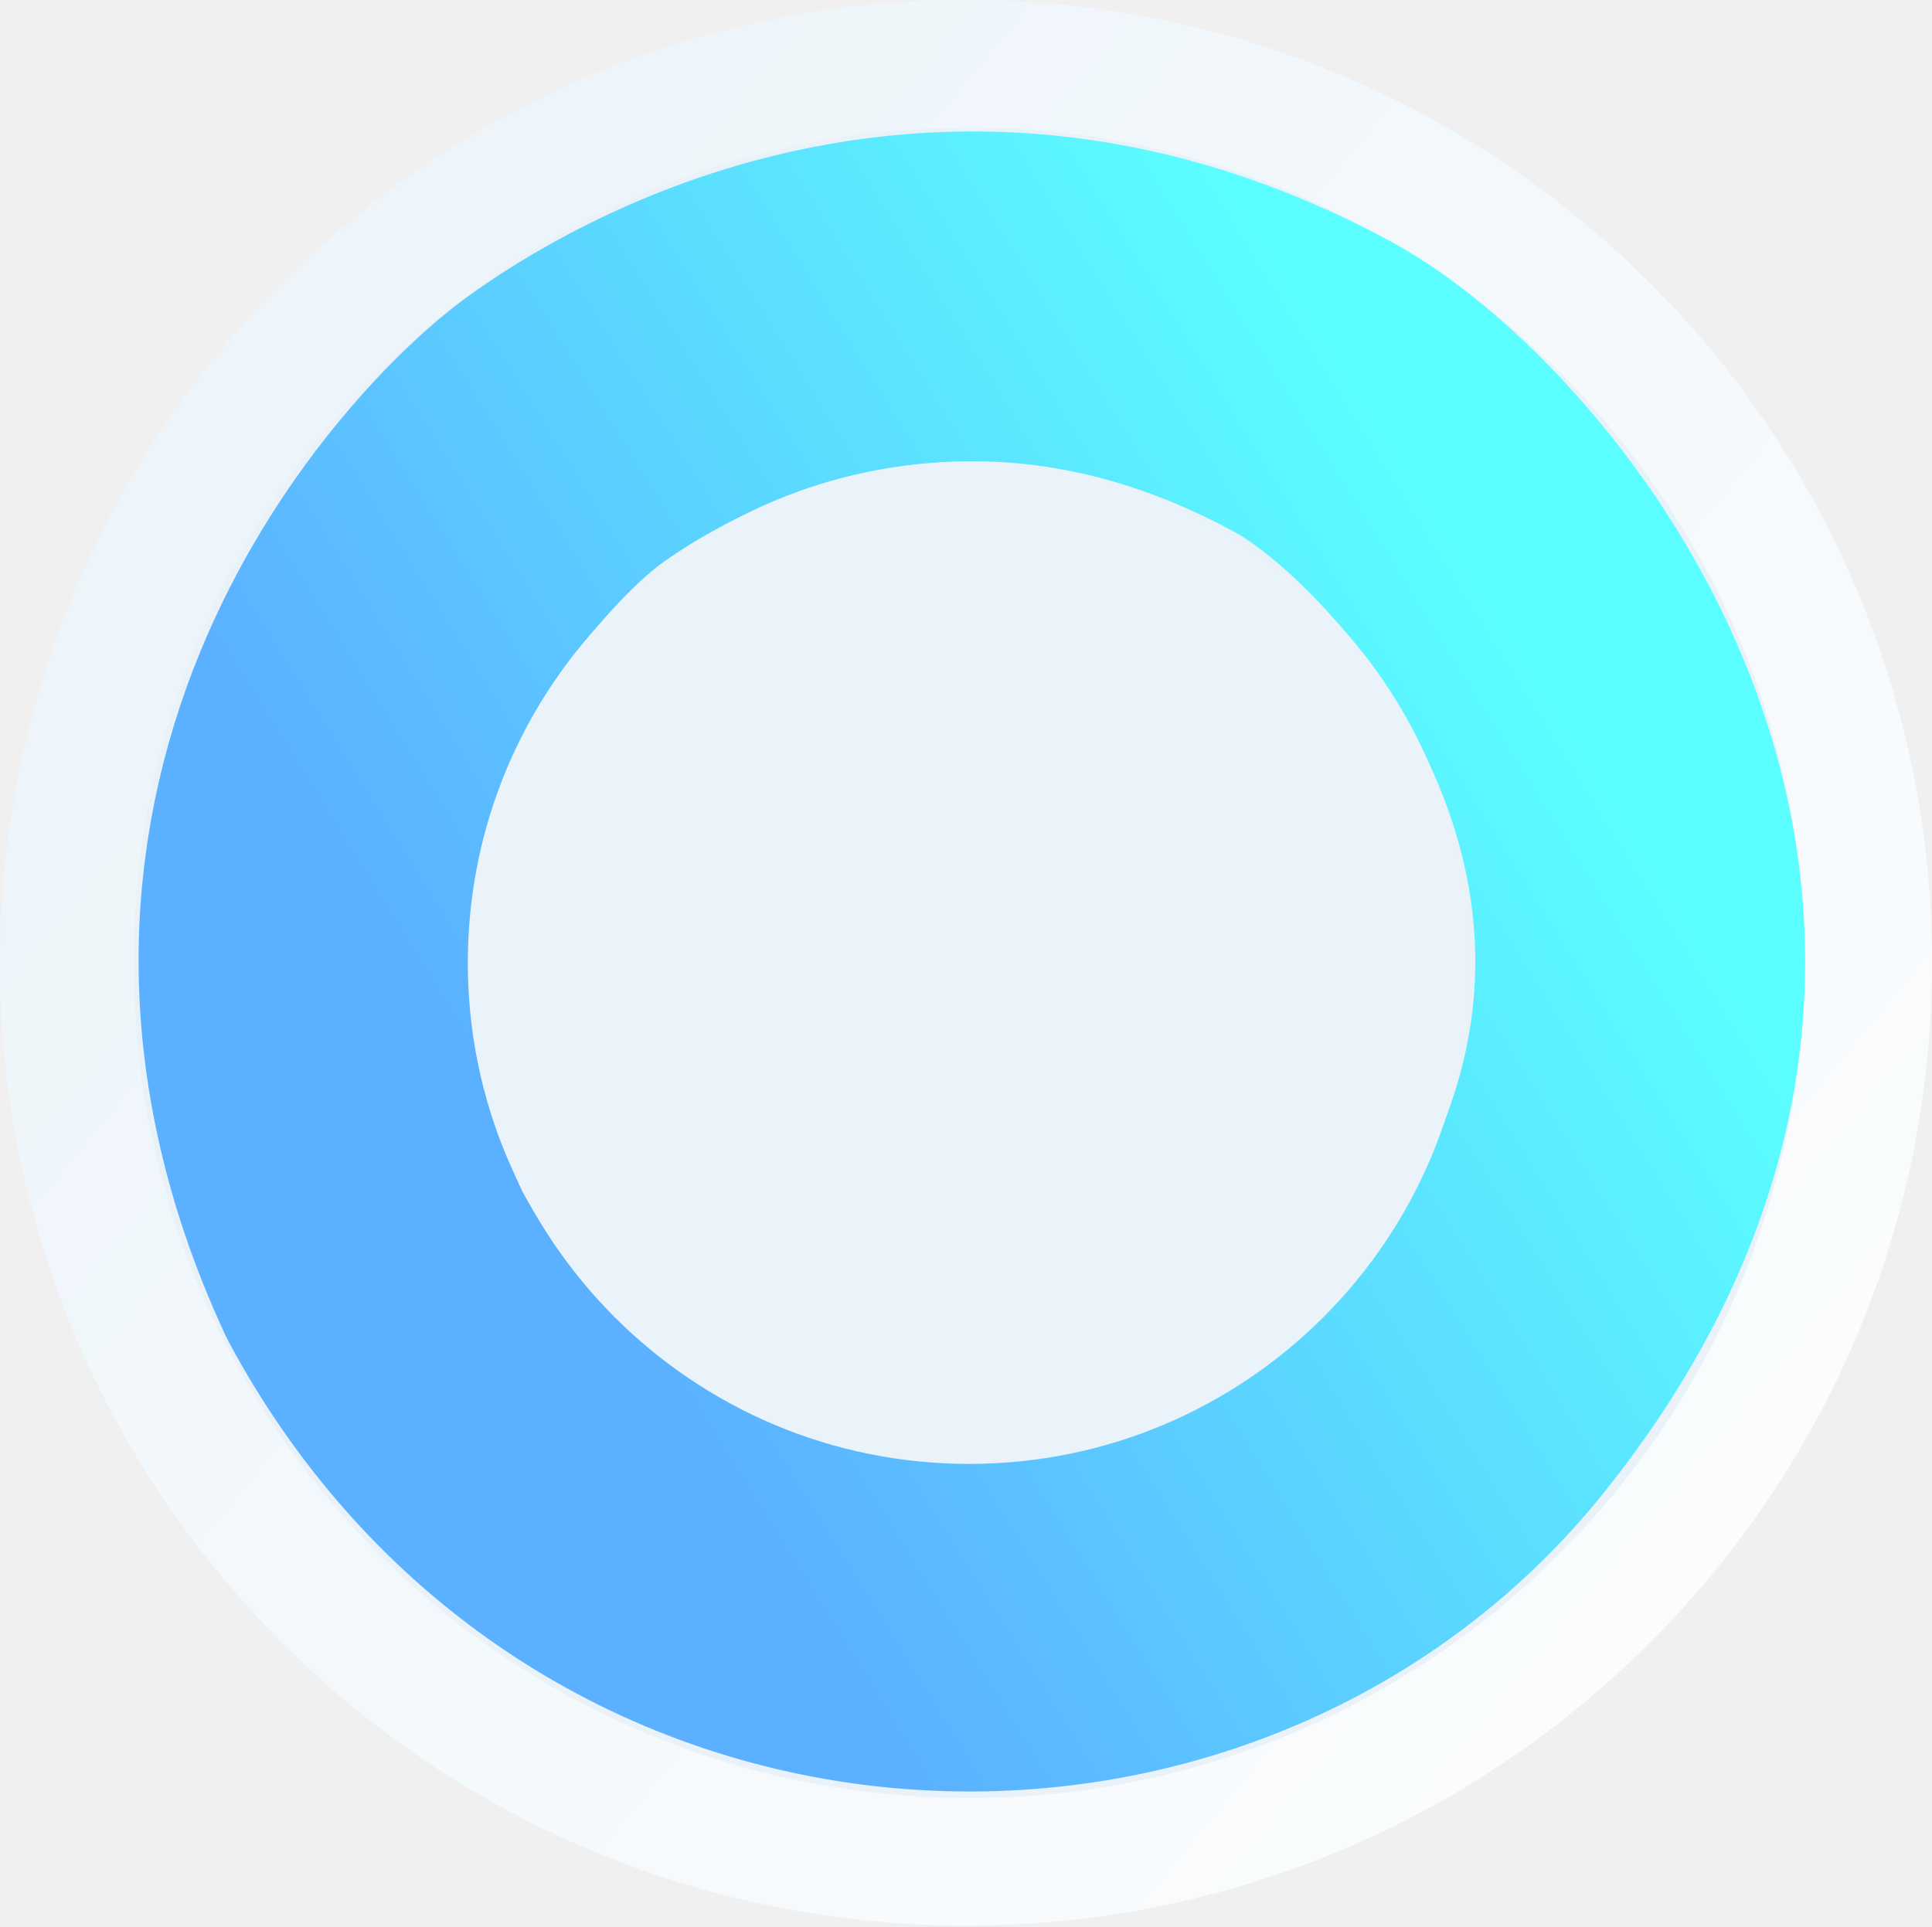
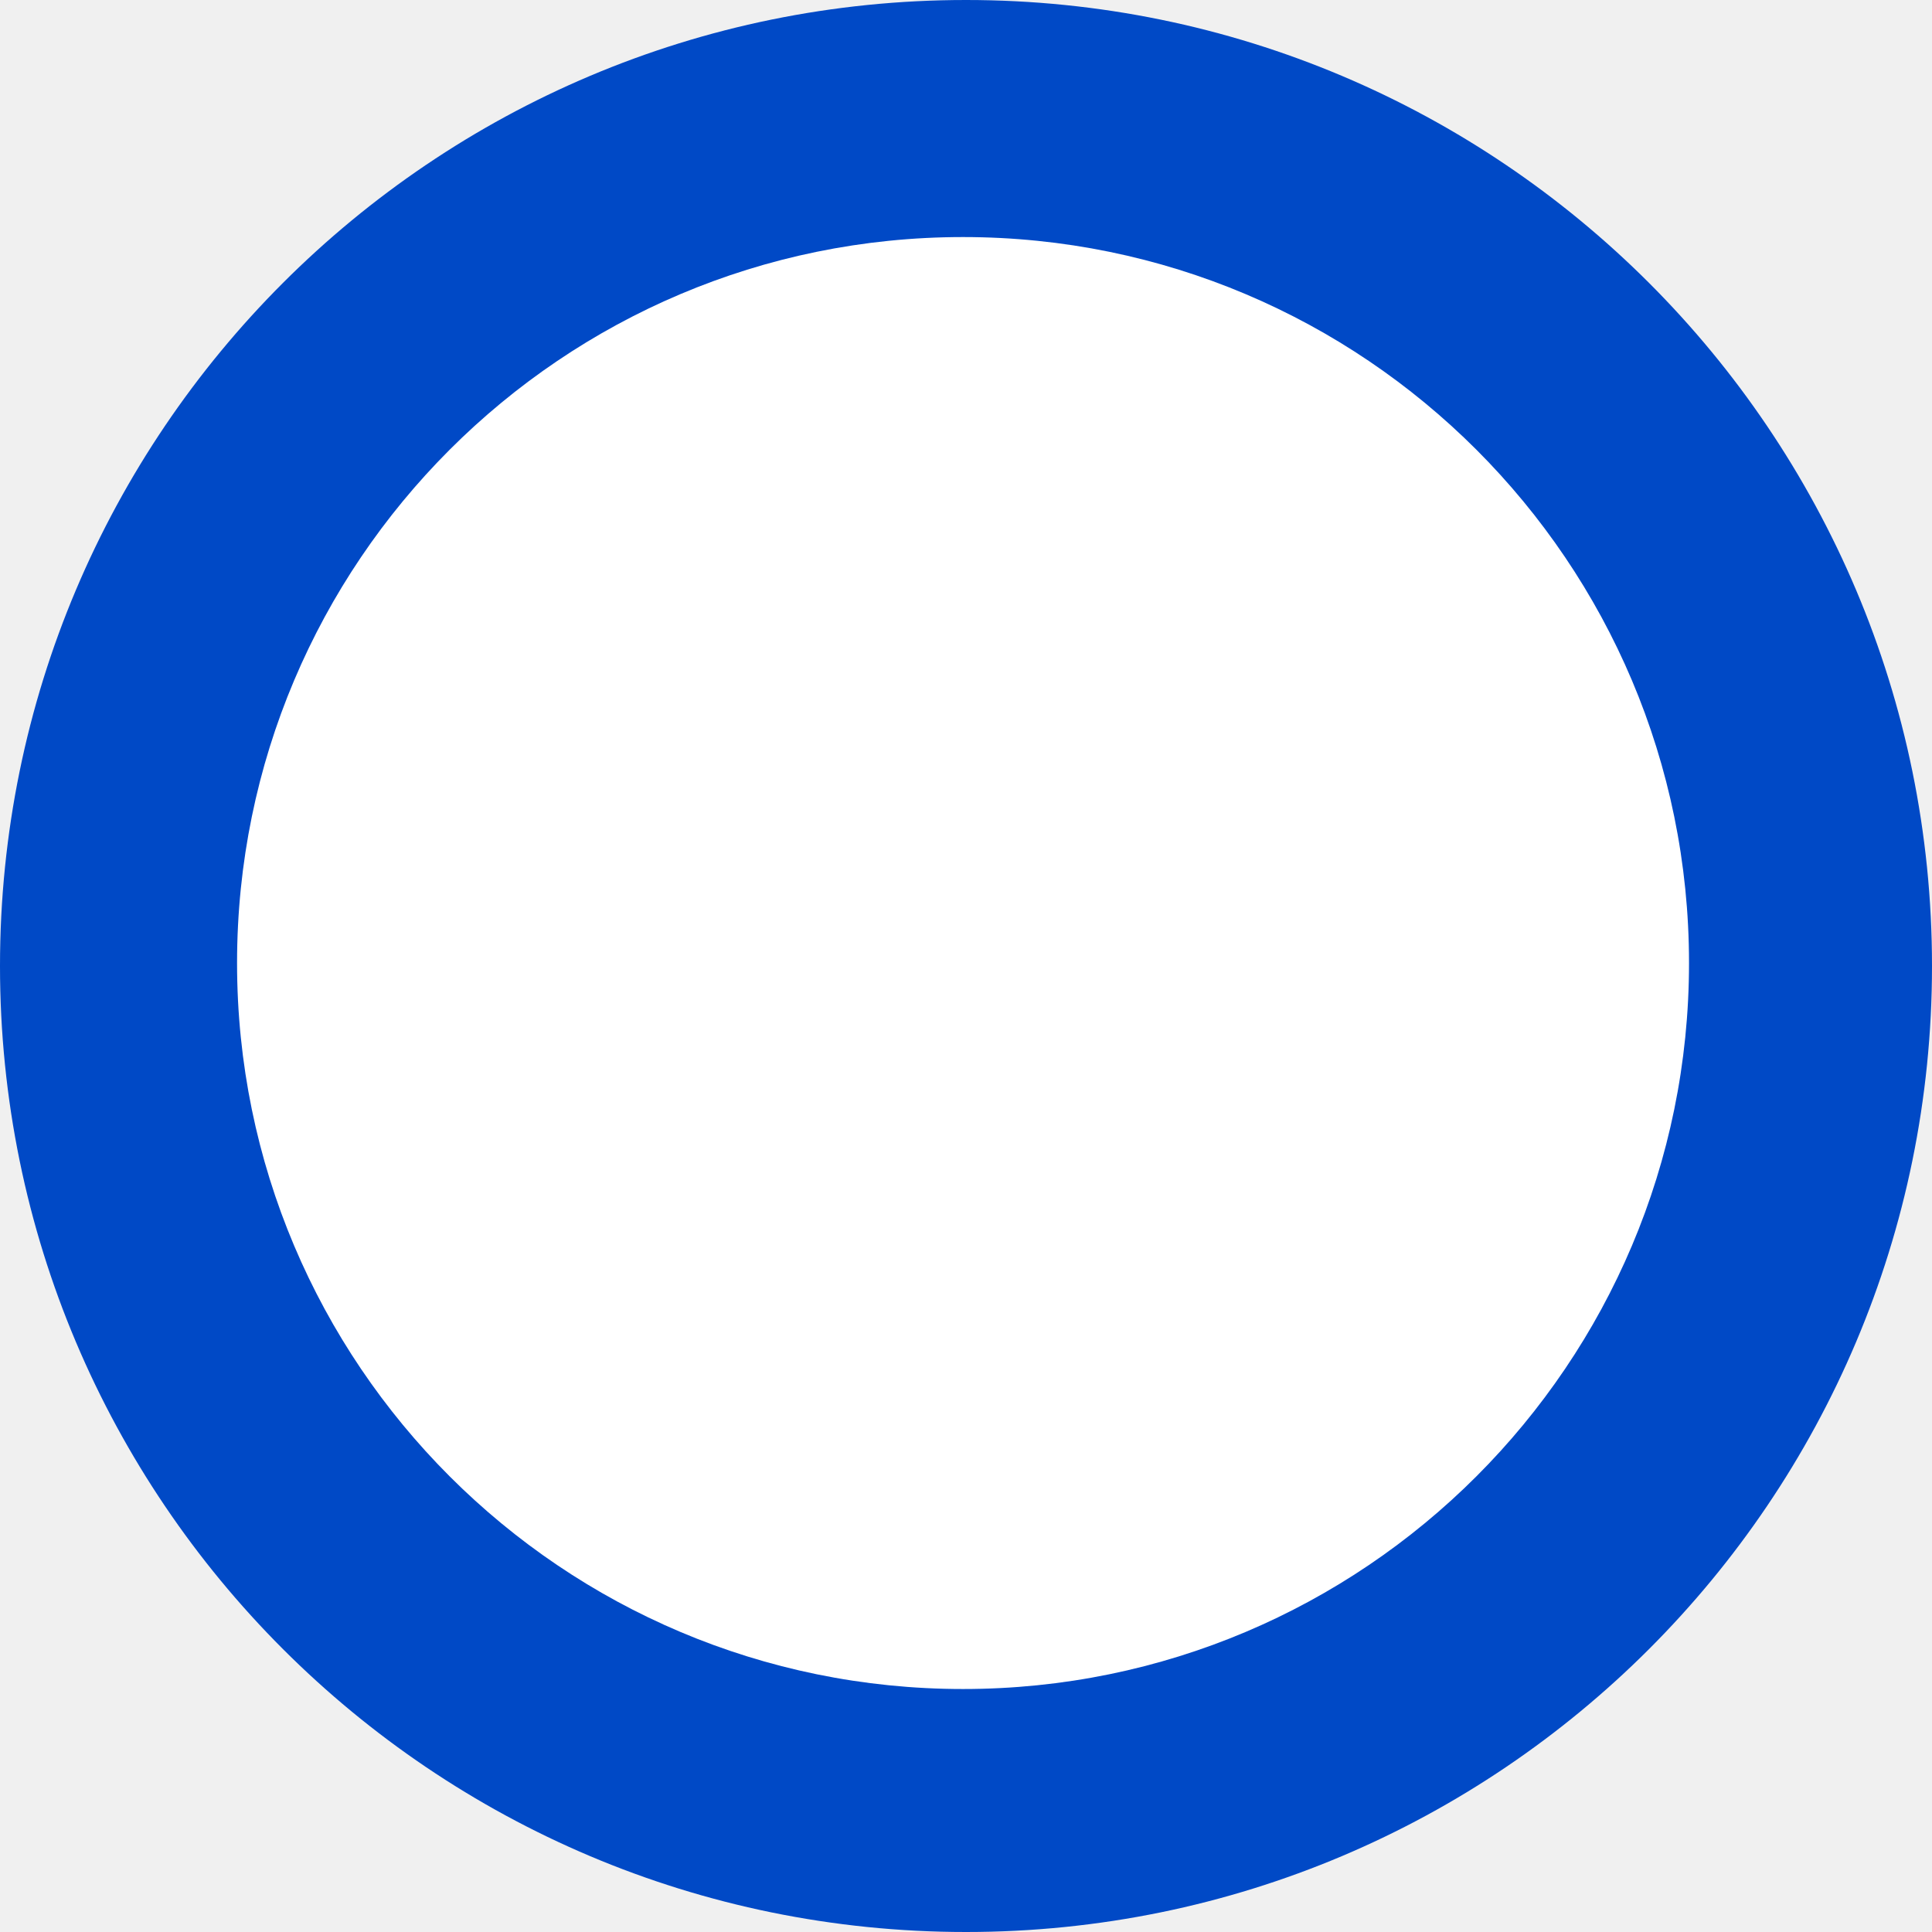
- <svg xmlns="http://www.w3.org/2000/svg" width="410" height="409" viewBox="0 0 410 409" fill="none">
-   <ellipse cx="205" cy="204.355" rx="205" ry="204.355" fill="url(#paint0_linear_1030_357)" />
-   <circle cx="205.645" cy="204.356" r="177.28" fill="#E9F1F9" />
-   <path d="M278.587 82.092C313.52 101.043 394.306 193.681 313 295C254.82 367.5 131 364 79.5 268.5C34.962 172.436 101.451 104.64 119.5 91.5C137.549 78.361 201 40 278.587 82.092Z" stroke="url(#paint1_linear_1030_357)" stroke-width="70" stroke-linecap="round" stroke-linejoin="round" />
-   <circle cx="205.644" cy="204.355" r="106.368" fill="#EAF3F9" />
-   <defs>
-     <linearGradient id="paint0_linear_1030_357" x1="0" y1="0" x2="494.699" y2="410.241" gradientUnits="userSpaceOnUse">
-       <stop stop-color="#EAF3F9" />
-       <stop offset="1" stop-color="white" />
-     </linearGradient>
-     <linearGradient id="paint1_linear_1030_357" x1="56.033" y1="160.2" x2="260.737" y2="32.801" gradientUnits="userSpaceOnUse">
-       <stop stop-color="#5BB0FF" />
-       <stop offset="1" stop-color="#5BFFFF" />
-     </linearGradient>
-   </defs>
+ <svg xmlns="http://www.w3.org/2000/svg" width="326" height="326" viewBox="0 0 326 326" fill="none">
+   <circle cx="163" cy="163" r="163" fill="#0049C6" />
+   <circle cx="162.5" cy="162.5" r="122.5" fill="white" />
</svg>
